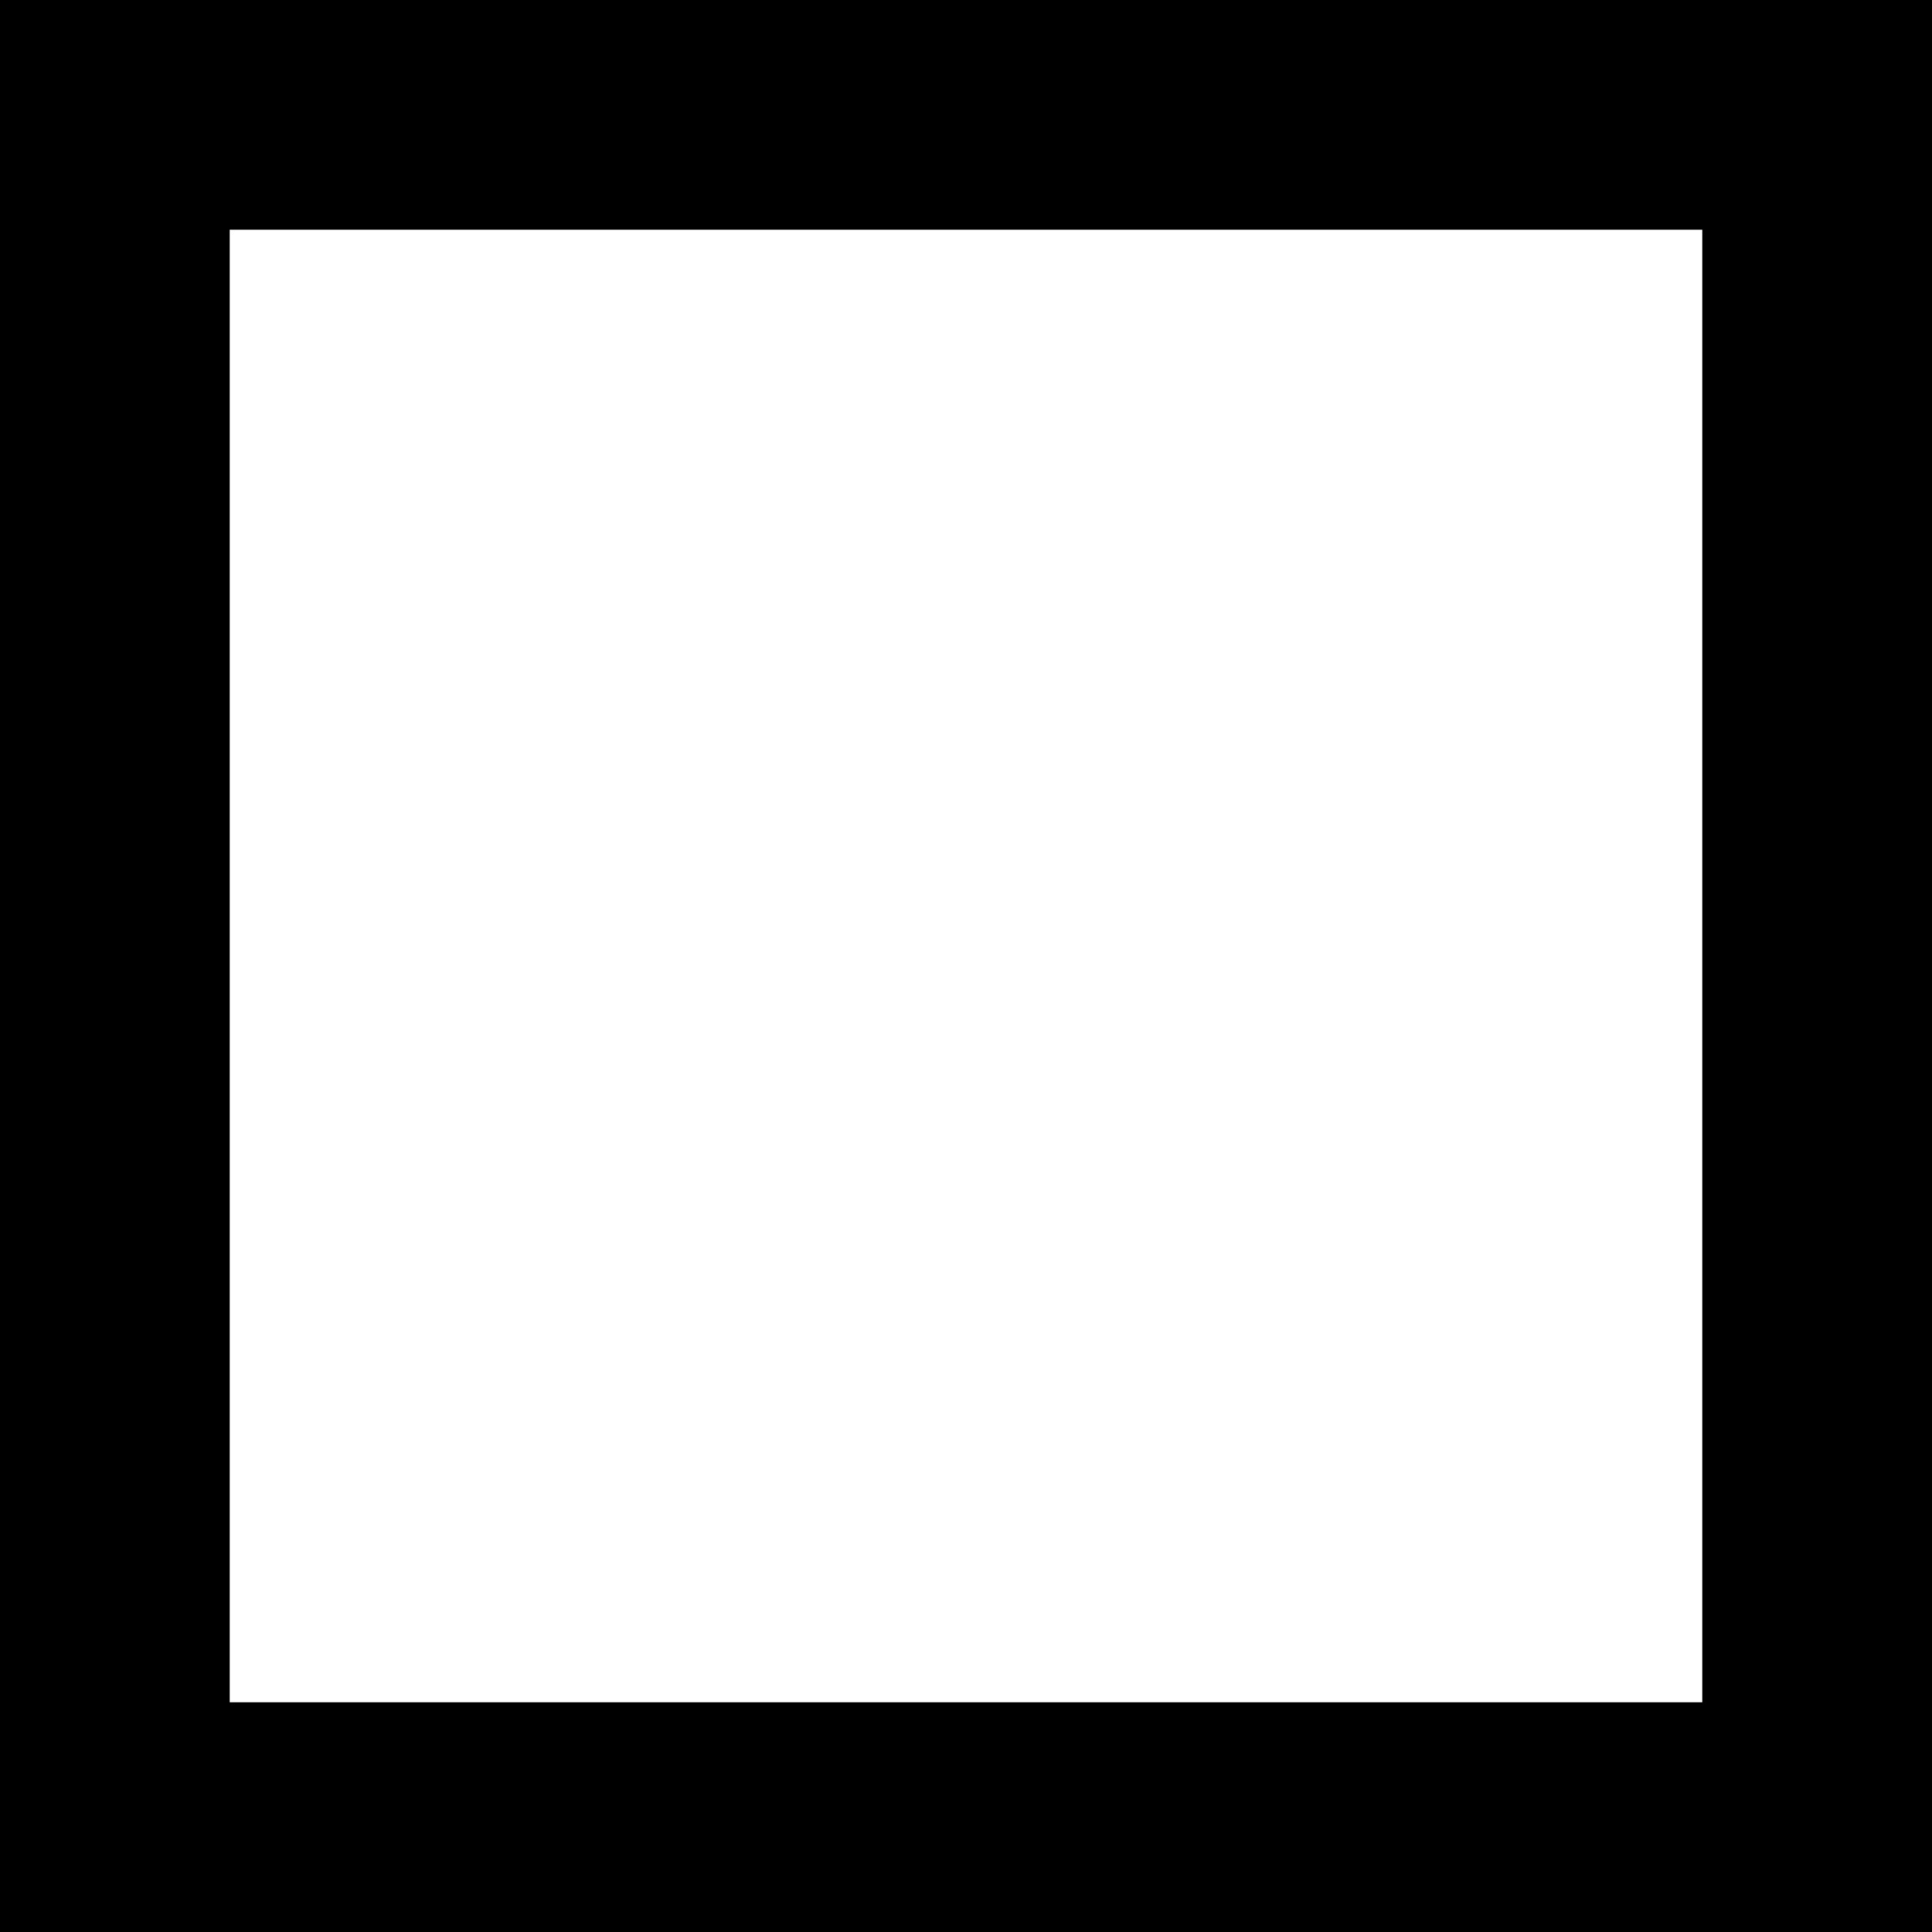
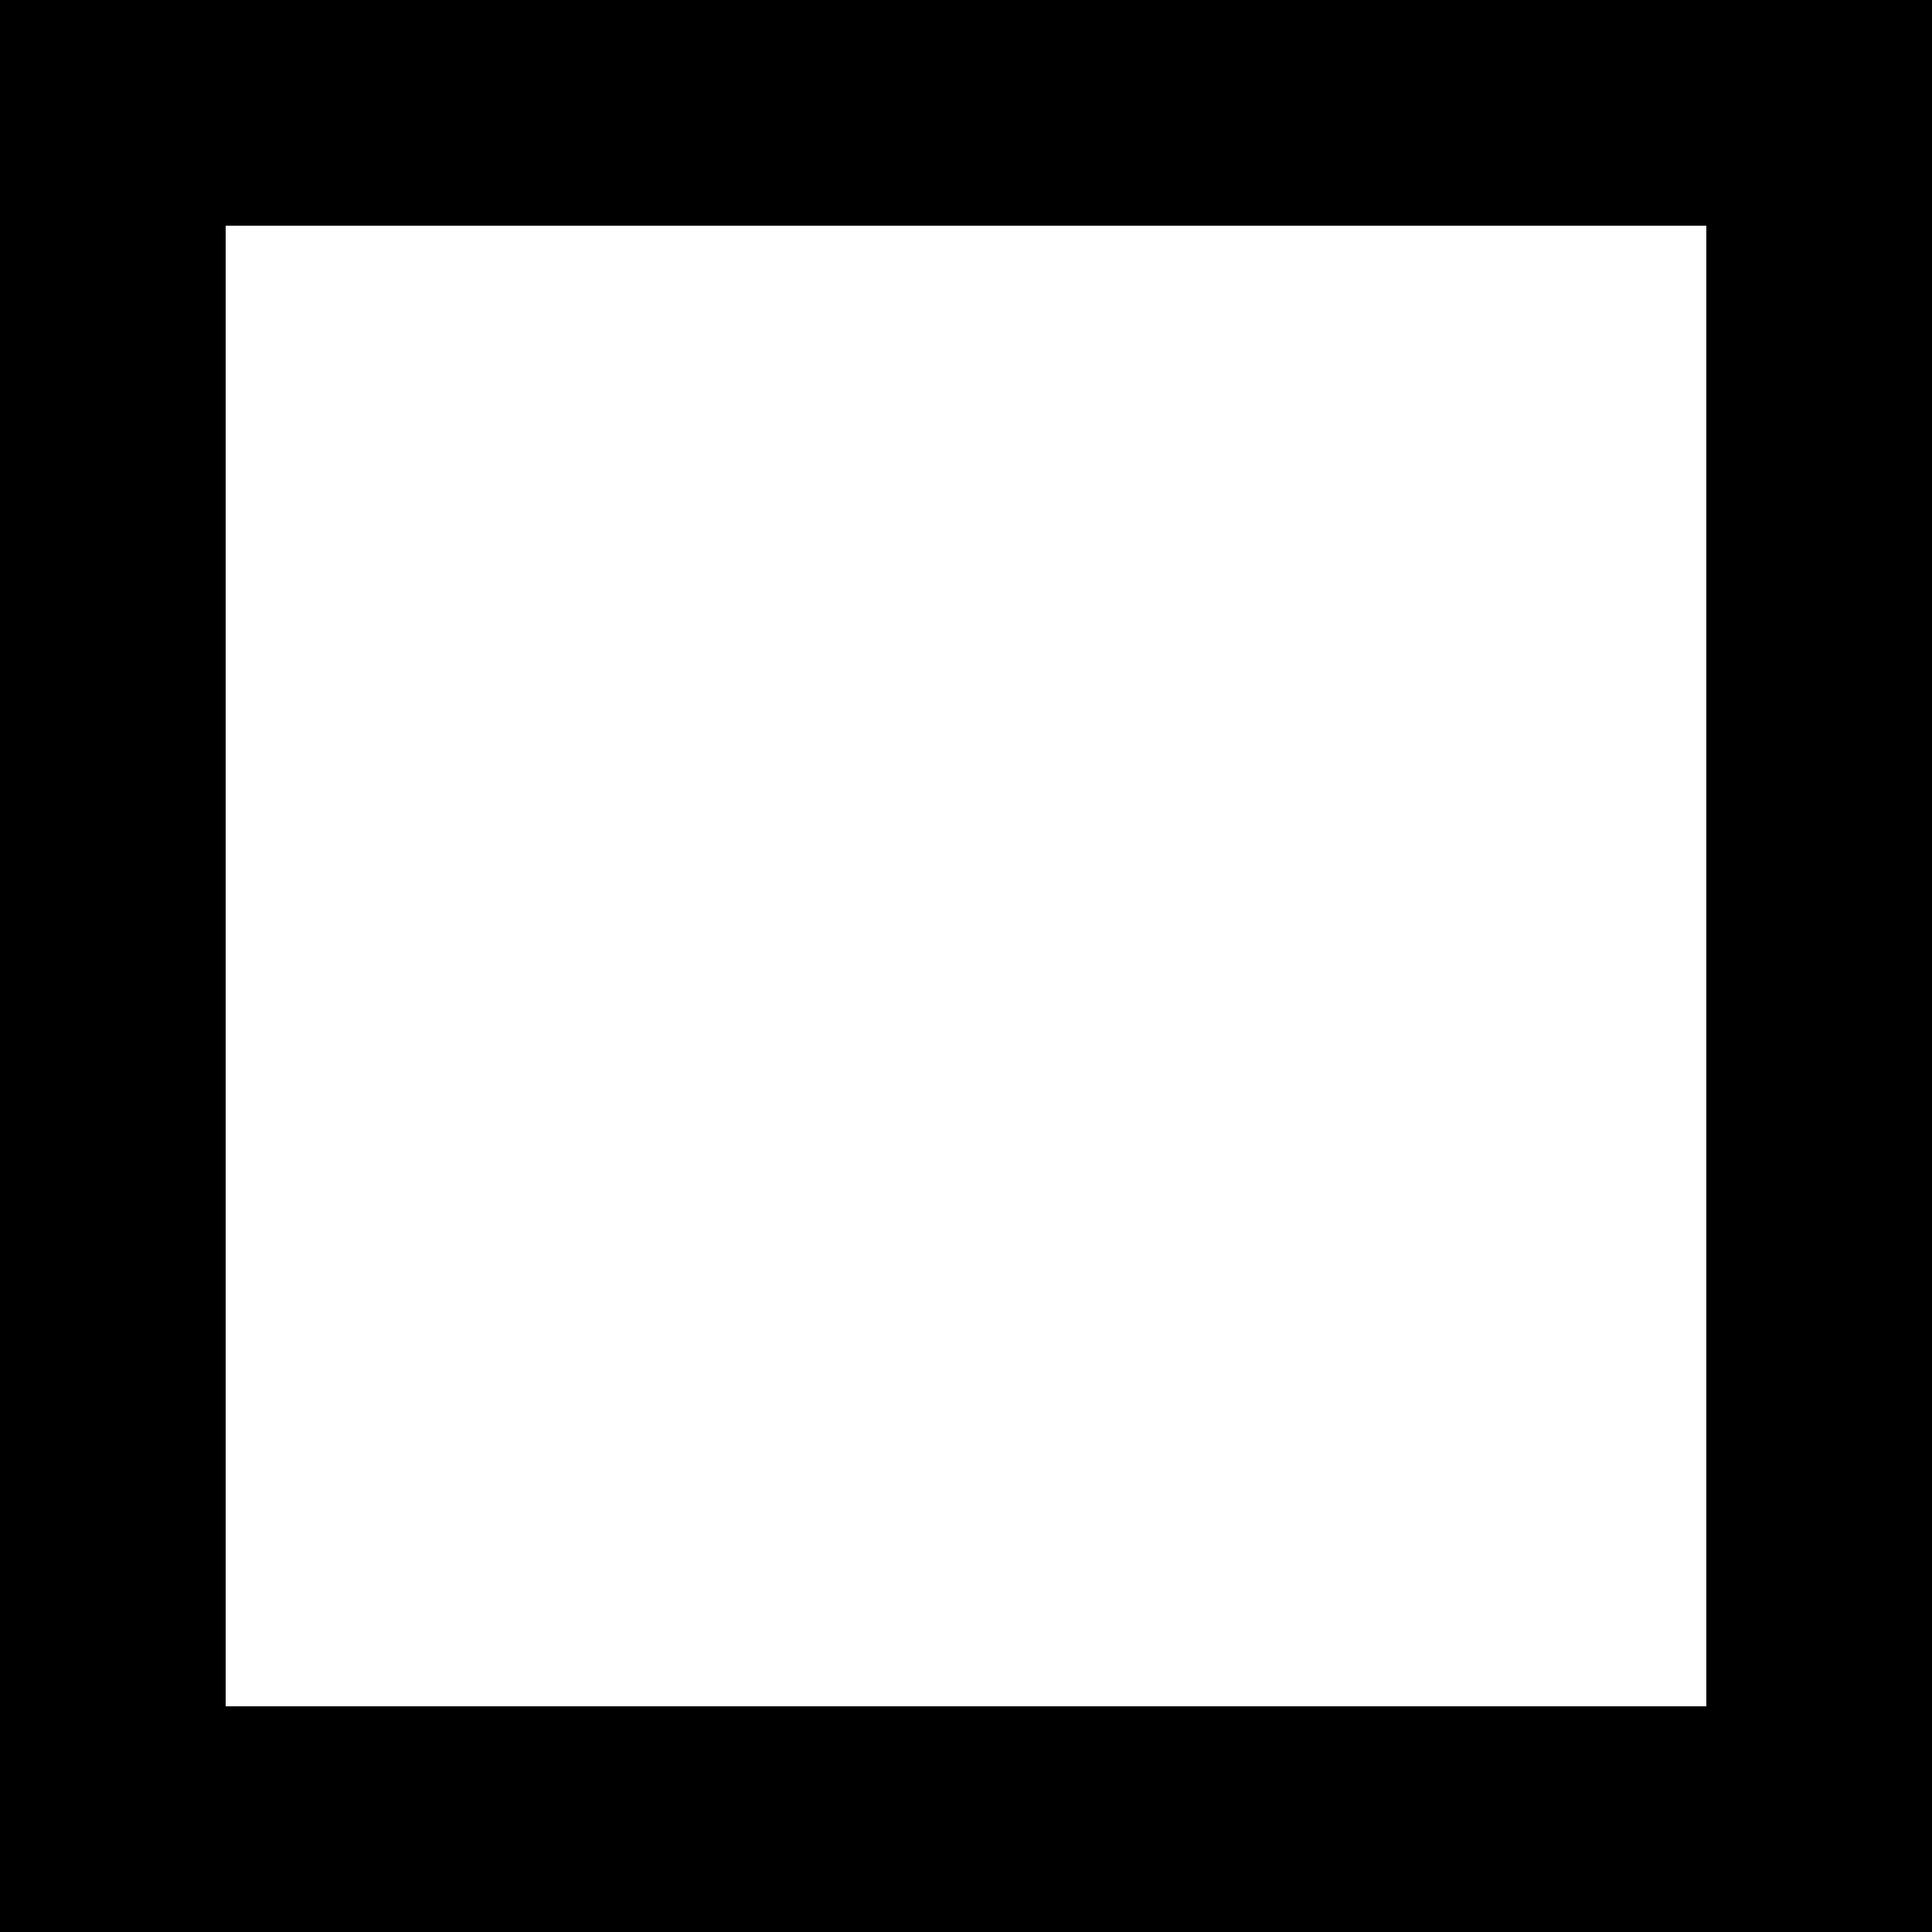
- <svg xmlns="http://www.w3.org/2000/svg" version="1.1" width="5.556mm" height="5.556mm" viewBox="-0.031 -0.031 1.312 1.312">
+ <svg xmlns="http://www.w3.org/2000/svg" version="1.1" width="5.689mm" height="5.689mm" viewBox="-0.032 -0.032 1.344 1.344">
  <defs vector-effect="non-scaling-stroke" />
  <g>
    <g id="cell-2spds-ZZJgX_ncO4wF2y-0" layer="Symbol">
-       <path fill="none" stroke="rgb(0, 0, 0)" pointer-events="all" d="M0 0L1.25 0 1.25 1.25 0 1.25z" stroke-width="0.25" stroke-linecap="round" stroke-linejoin="round" />
+       <path fill="none" stroke="rgb(0, 0, 0)" pointer-events="all" d="M0 0L1.28 0 1.28 1.28 0 1.28z" stroke-width="0.25" stroke-linecap="round" stroke-linejoin="round" />
    </g>
  </g>
</svg>
